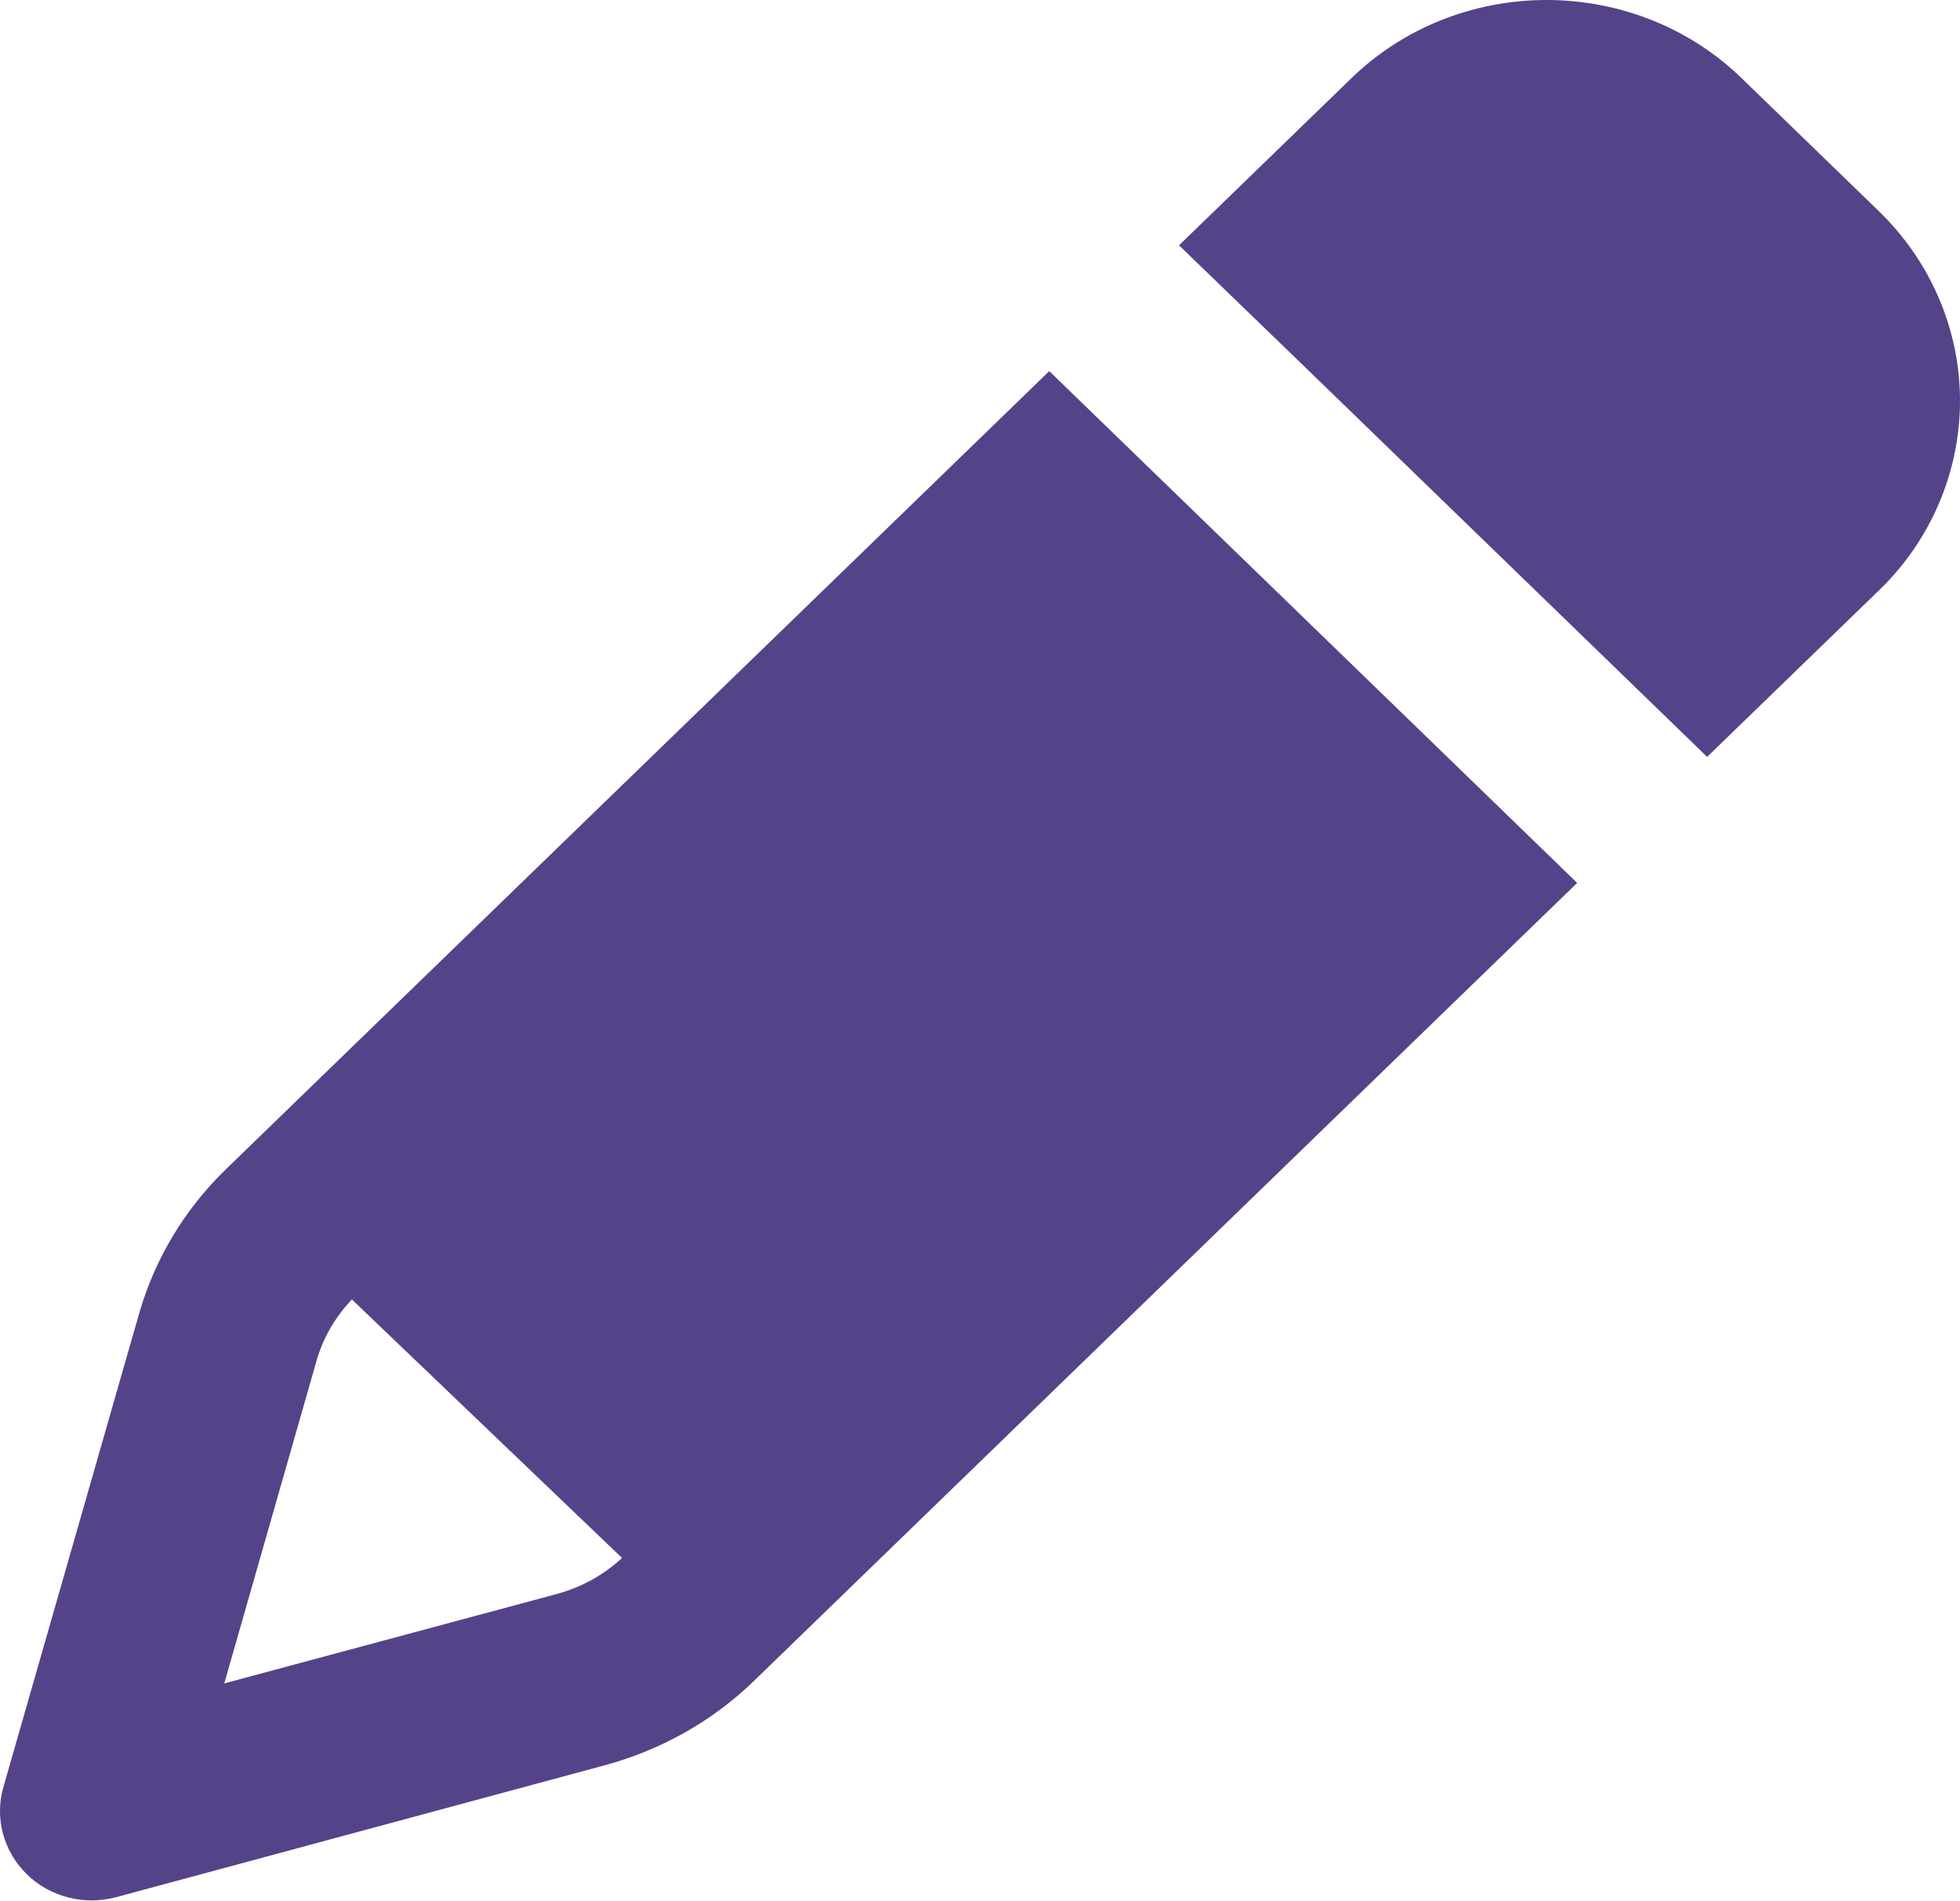
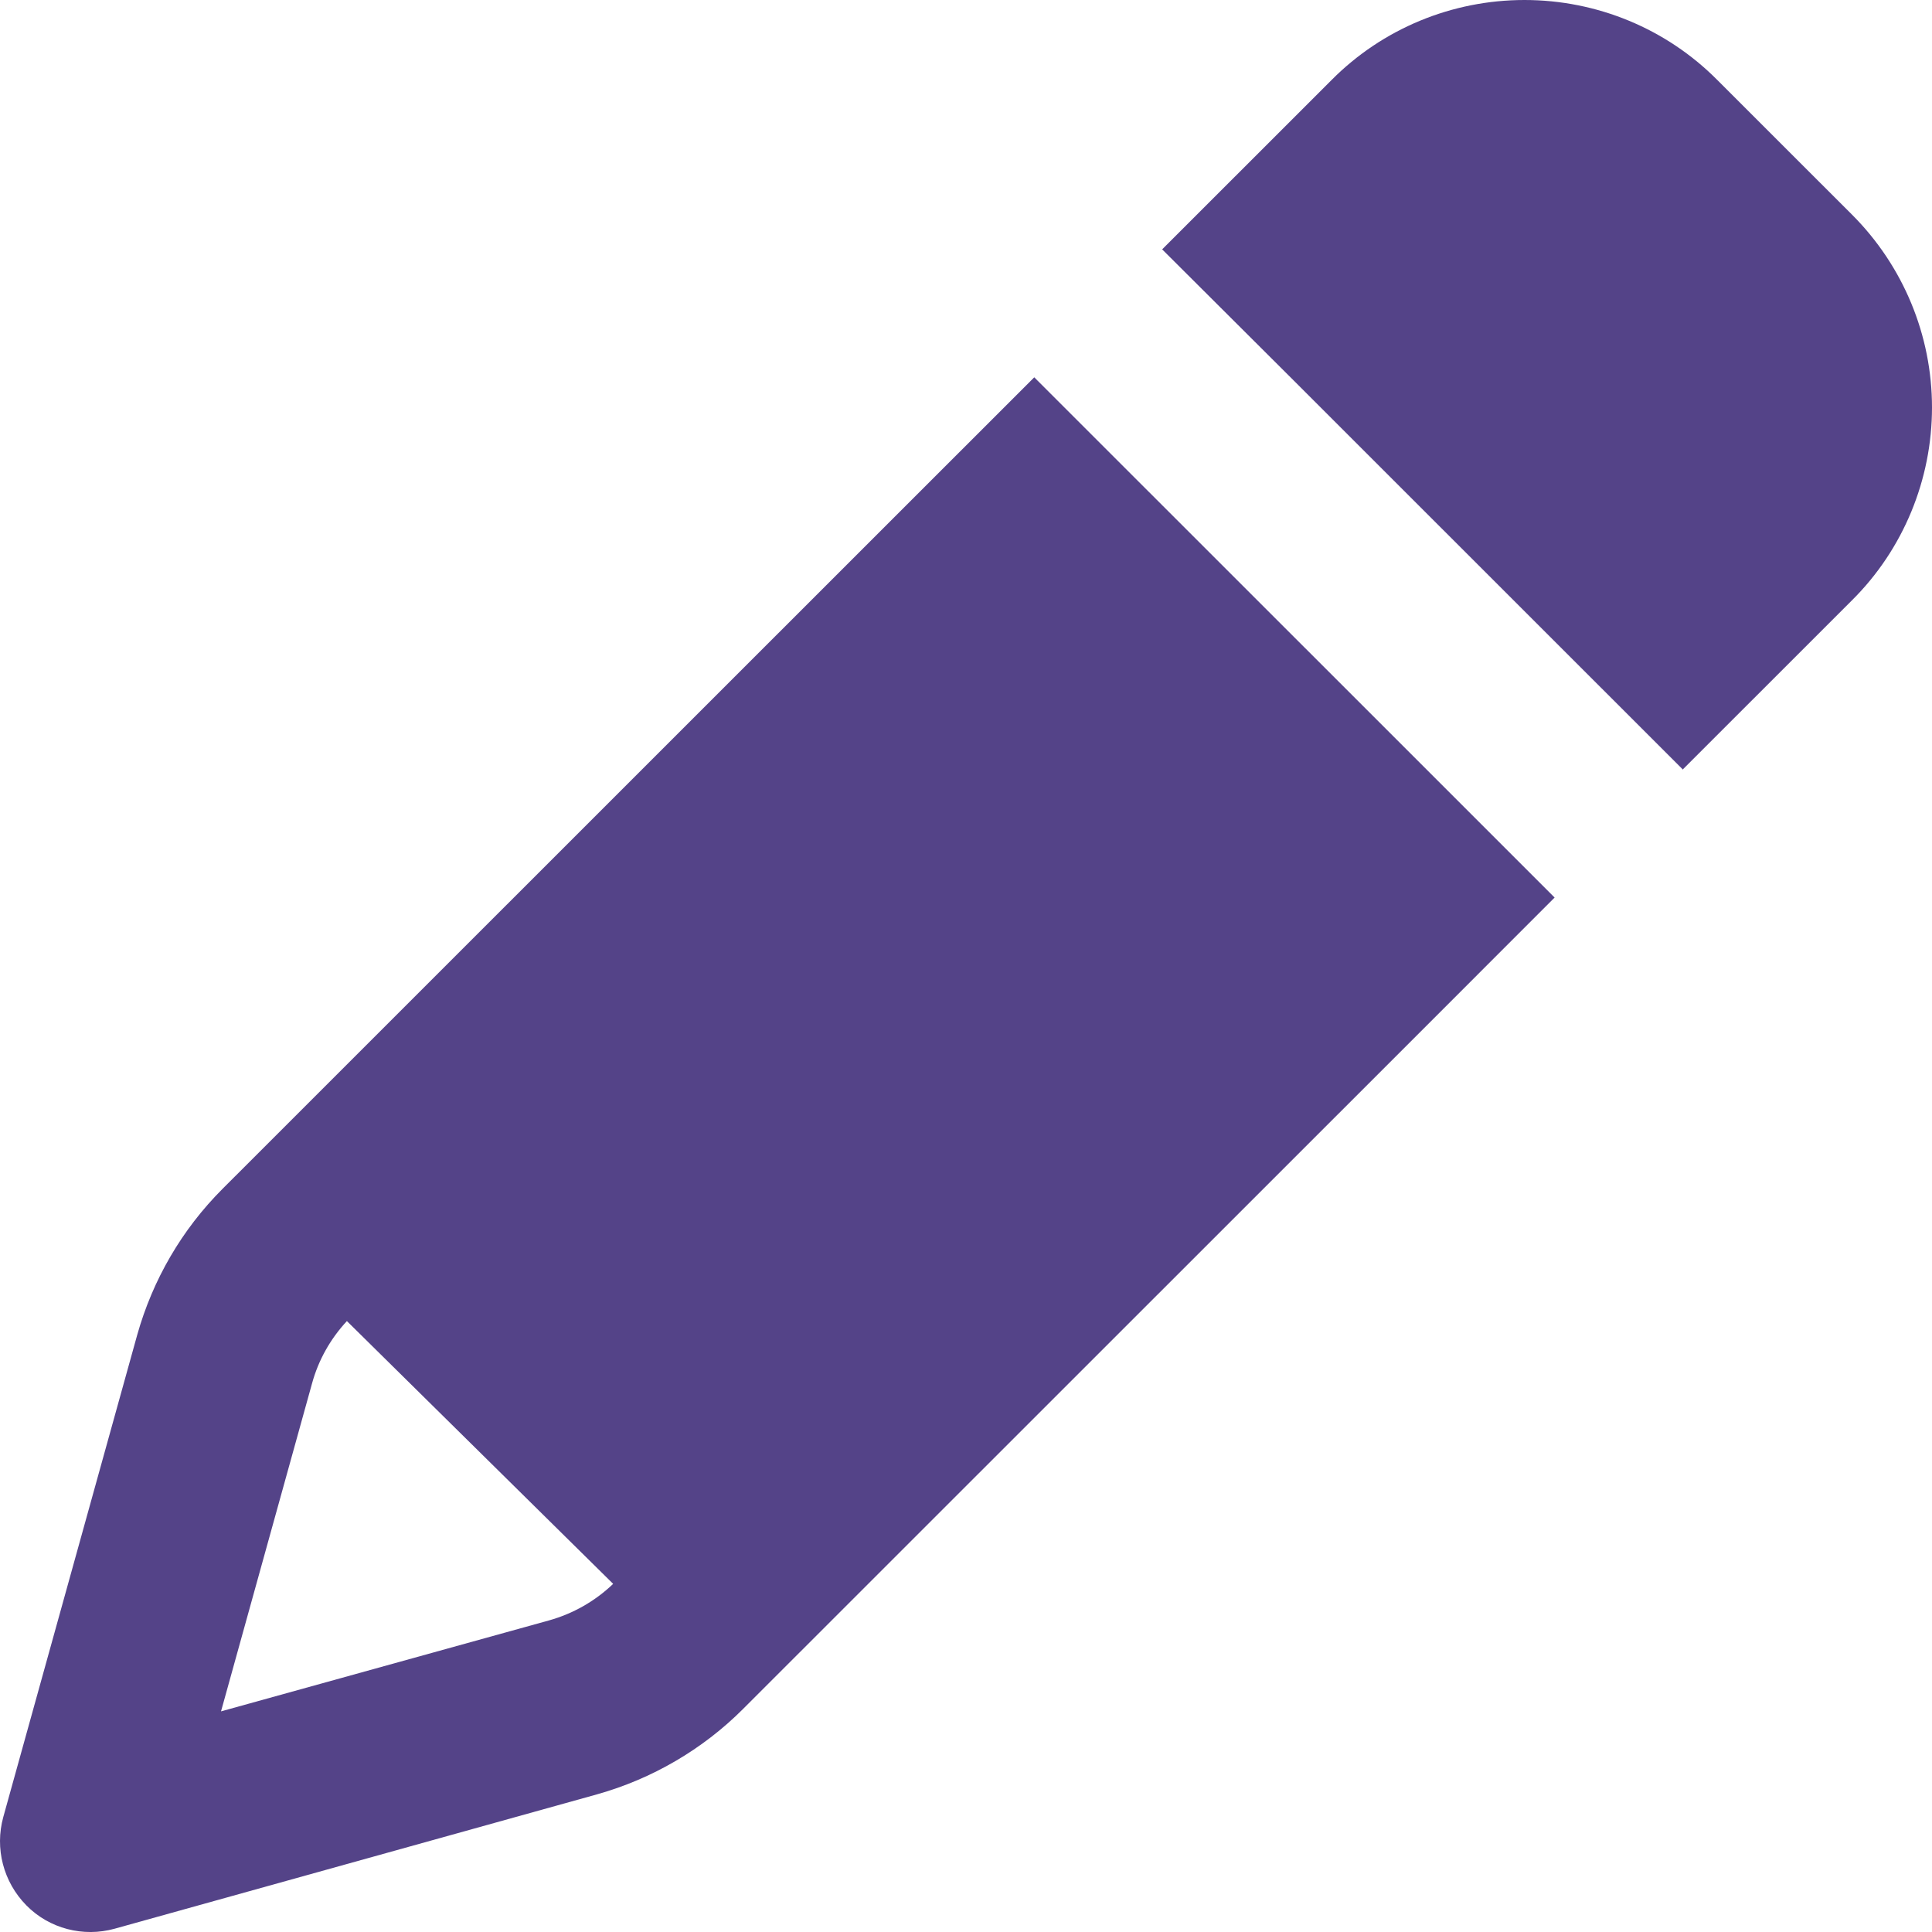
- <svg xmlns="http://www.w3.org/2000/svg" width="33" height="32" viewBox="0 0 33 32" fill="none">
-   <path d="M2.345 22.109C2.609 21.197 3.105 20.366 3.801 19.691L15.481 8.368L17.666 6.249L24.369 12.748L26.554 14.867L24.369 16.985L12.69 28.308C12 28.977 11.136 29.465 10.195 29.721L1.958 31.945C1.423 32.089 0.843 31.945 0.45 31.558C0.056 31.171 -0.092 30.614 0.056 30.096L2.345 22.109ZM5.928 21.878C5.645 22.172 5.439 22.528 5.329 22.915L3.776 28.346L9.377 26.84C9.789 26.727 10.163 26.521 10.473 26.234L5.922 21.878H5.928ZM28.746 12.748L22.042 6.249L19.851 4.131L22.745 1.325C23.615 0.475 24.801 0 26.039 0C27.276 0 28.462 0.475 29.332 1.325L31.634 3.556C32.51 4.406 33 5.555 33 6.749C33 7.943 32.51 9.099 31.634 9.942L28.739 12.748H28.746Z" fill="#544388" />
+ <svg xmlns="http://www.w3.org/2000/svg" width="30" height="30" viewBox="0 0 30 30" fill="none">
+   <path d="M2.131 20.727C2.372 19.872 2.823 19.093 3.456 18.46L14.073 7.845L16.06 5.859L22.154 11.951L24.14 13.937L22.154 15.924L11.536 26.539C10.909 27.166 10.124 27.623 9.269 27.863L1.78 29.949C1.294 30.084 0.766 29.949 0.409 29.586C0.051 29.222 -0.083 28.701 0.051 28.215L2.131 20.727ZM5.389 20.511C5.132 20.786 4.944 21.12 4.845 21.483L3.432 26.574L8.524 25.162C8.899 25.057 9.239 24.864 9.521 24.594L5.384 20.511H5.389ZM26.133 11.951L20.039 5.859L18.046 3.872L20.677 1.242C21.468 0.445 22.547 0 23.672 0C24.797 0 25.875 0.445 26.666 1.242L28.758 3.333C29.555 4.13 30 5.208 30 6.327C30 7.446 29.555 8.53 28.758 9.321L26.127 11.951H26.133Z" fill="#544388" />
</svg>
